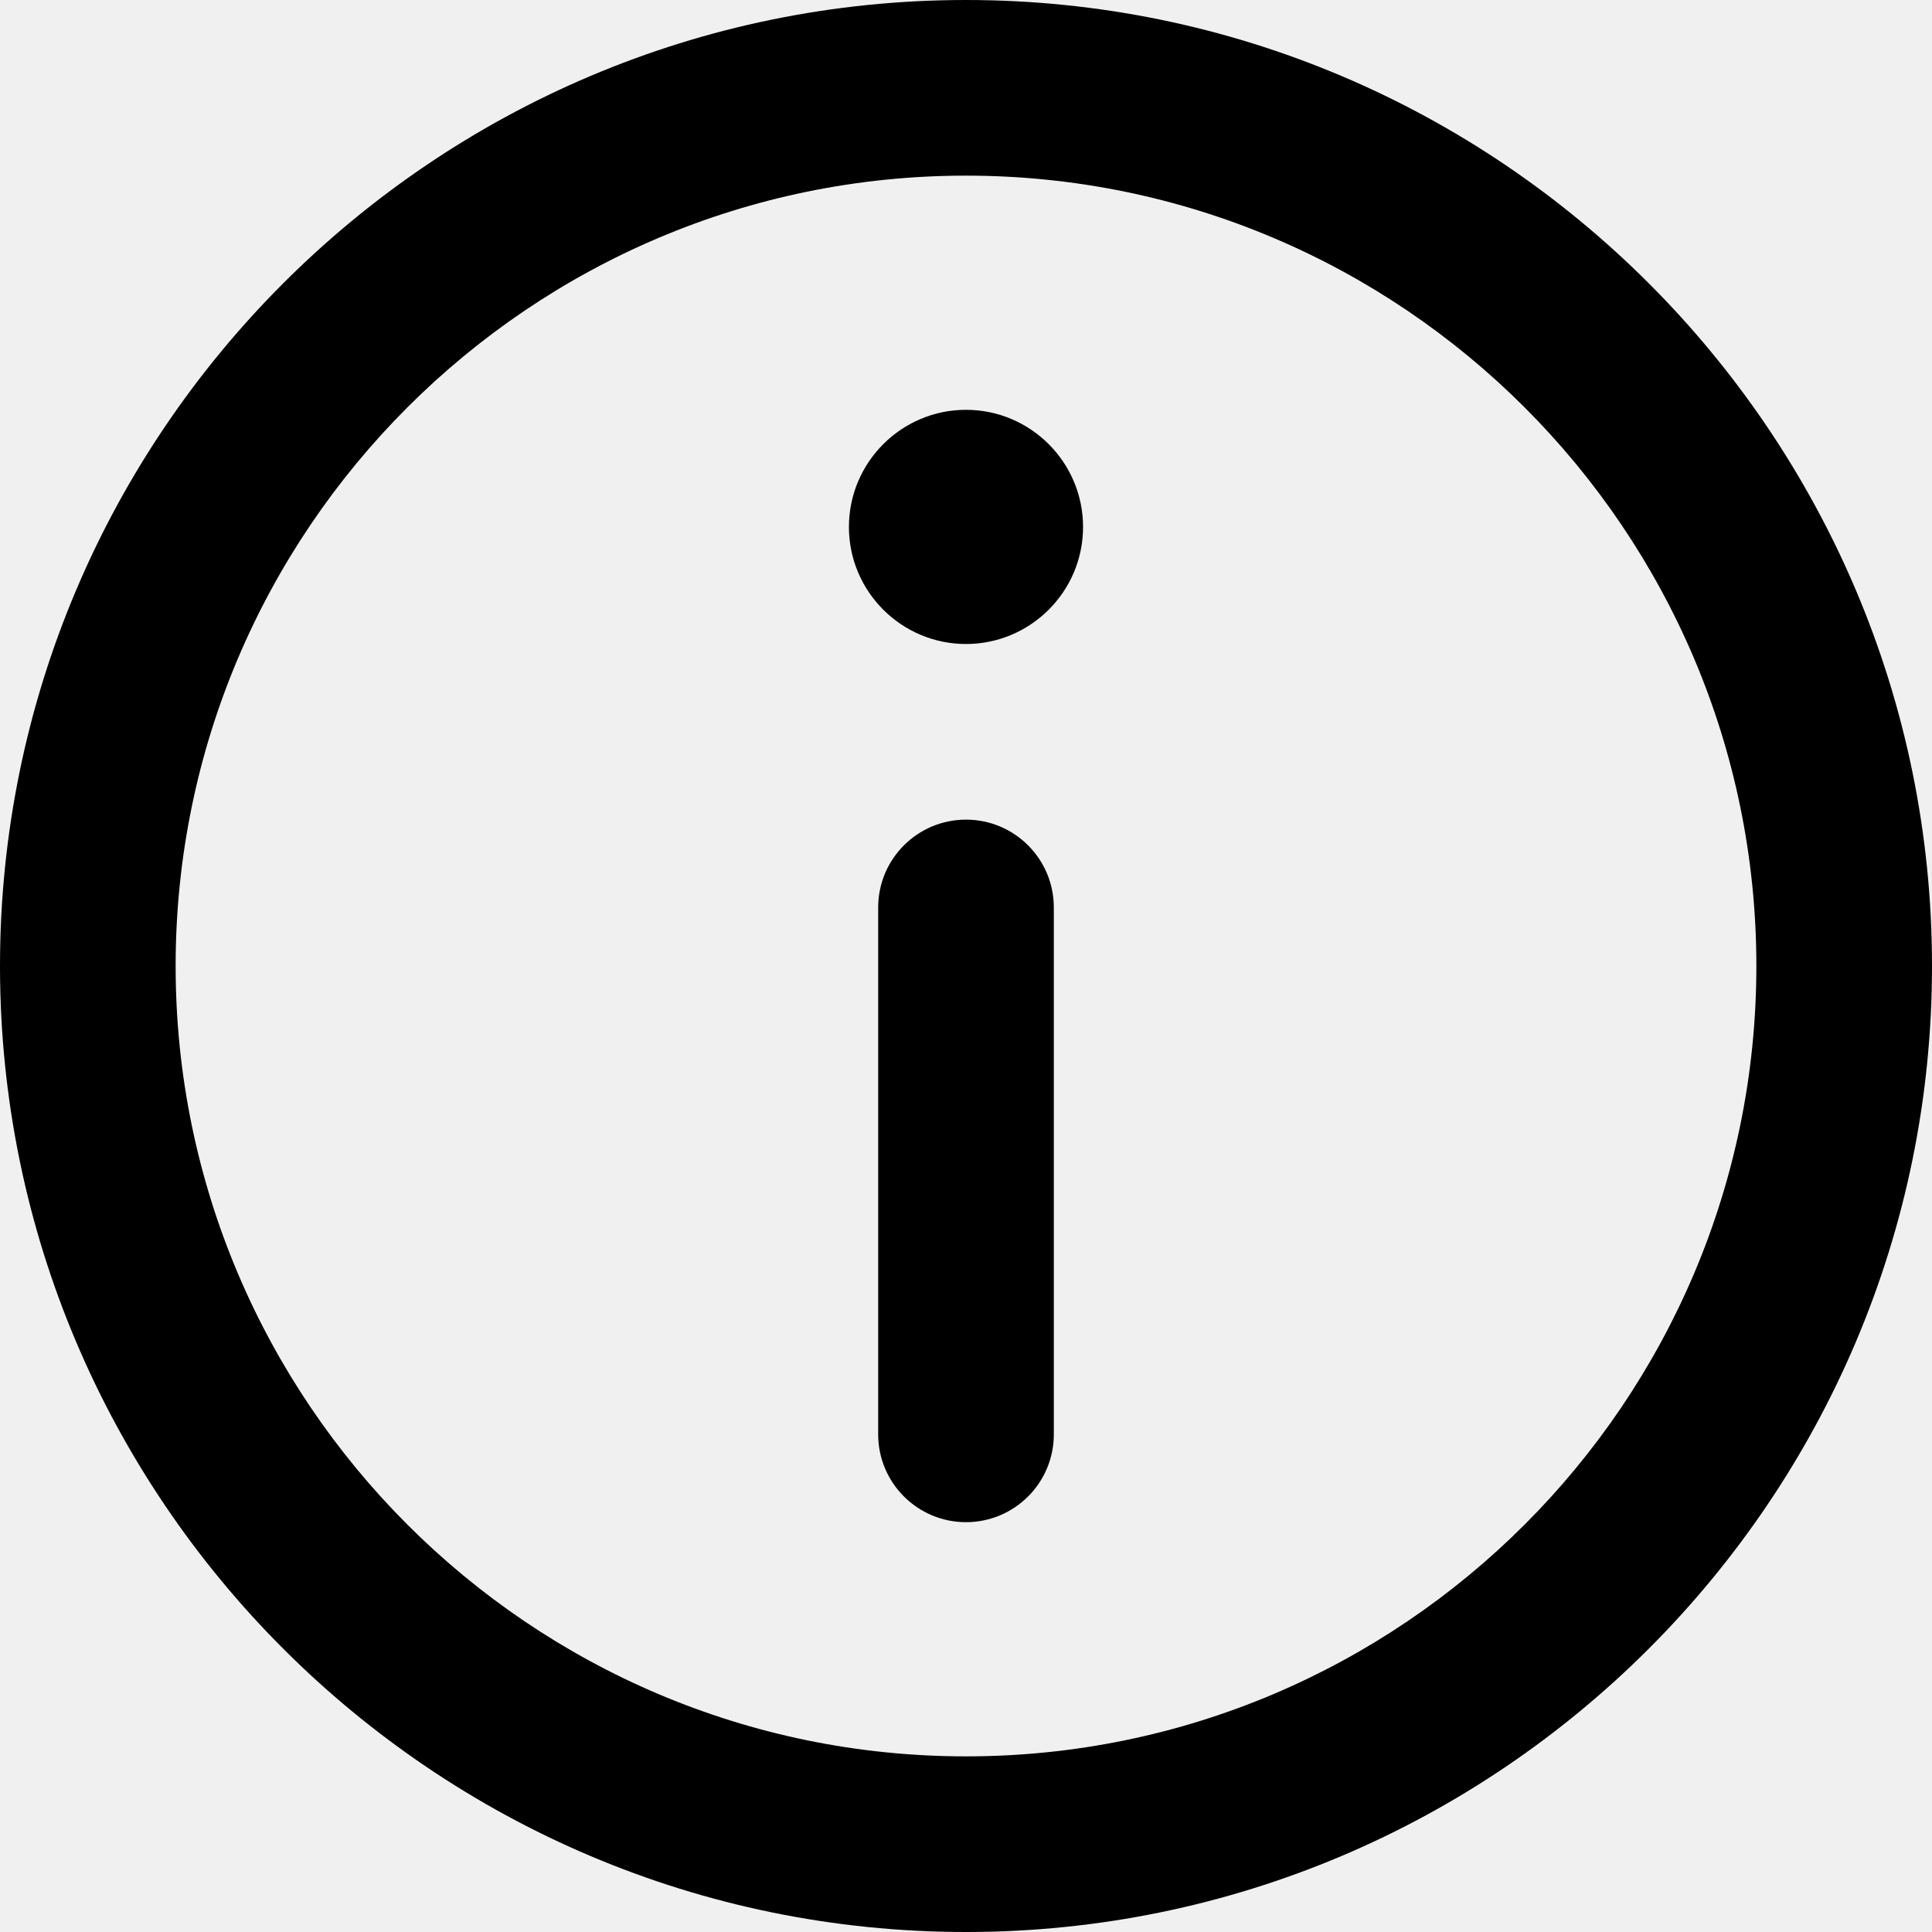
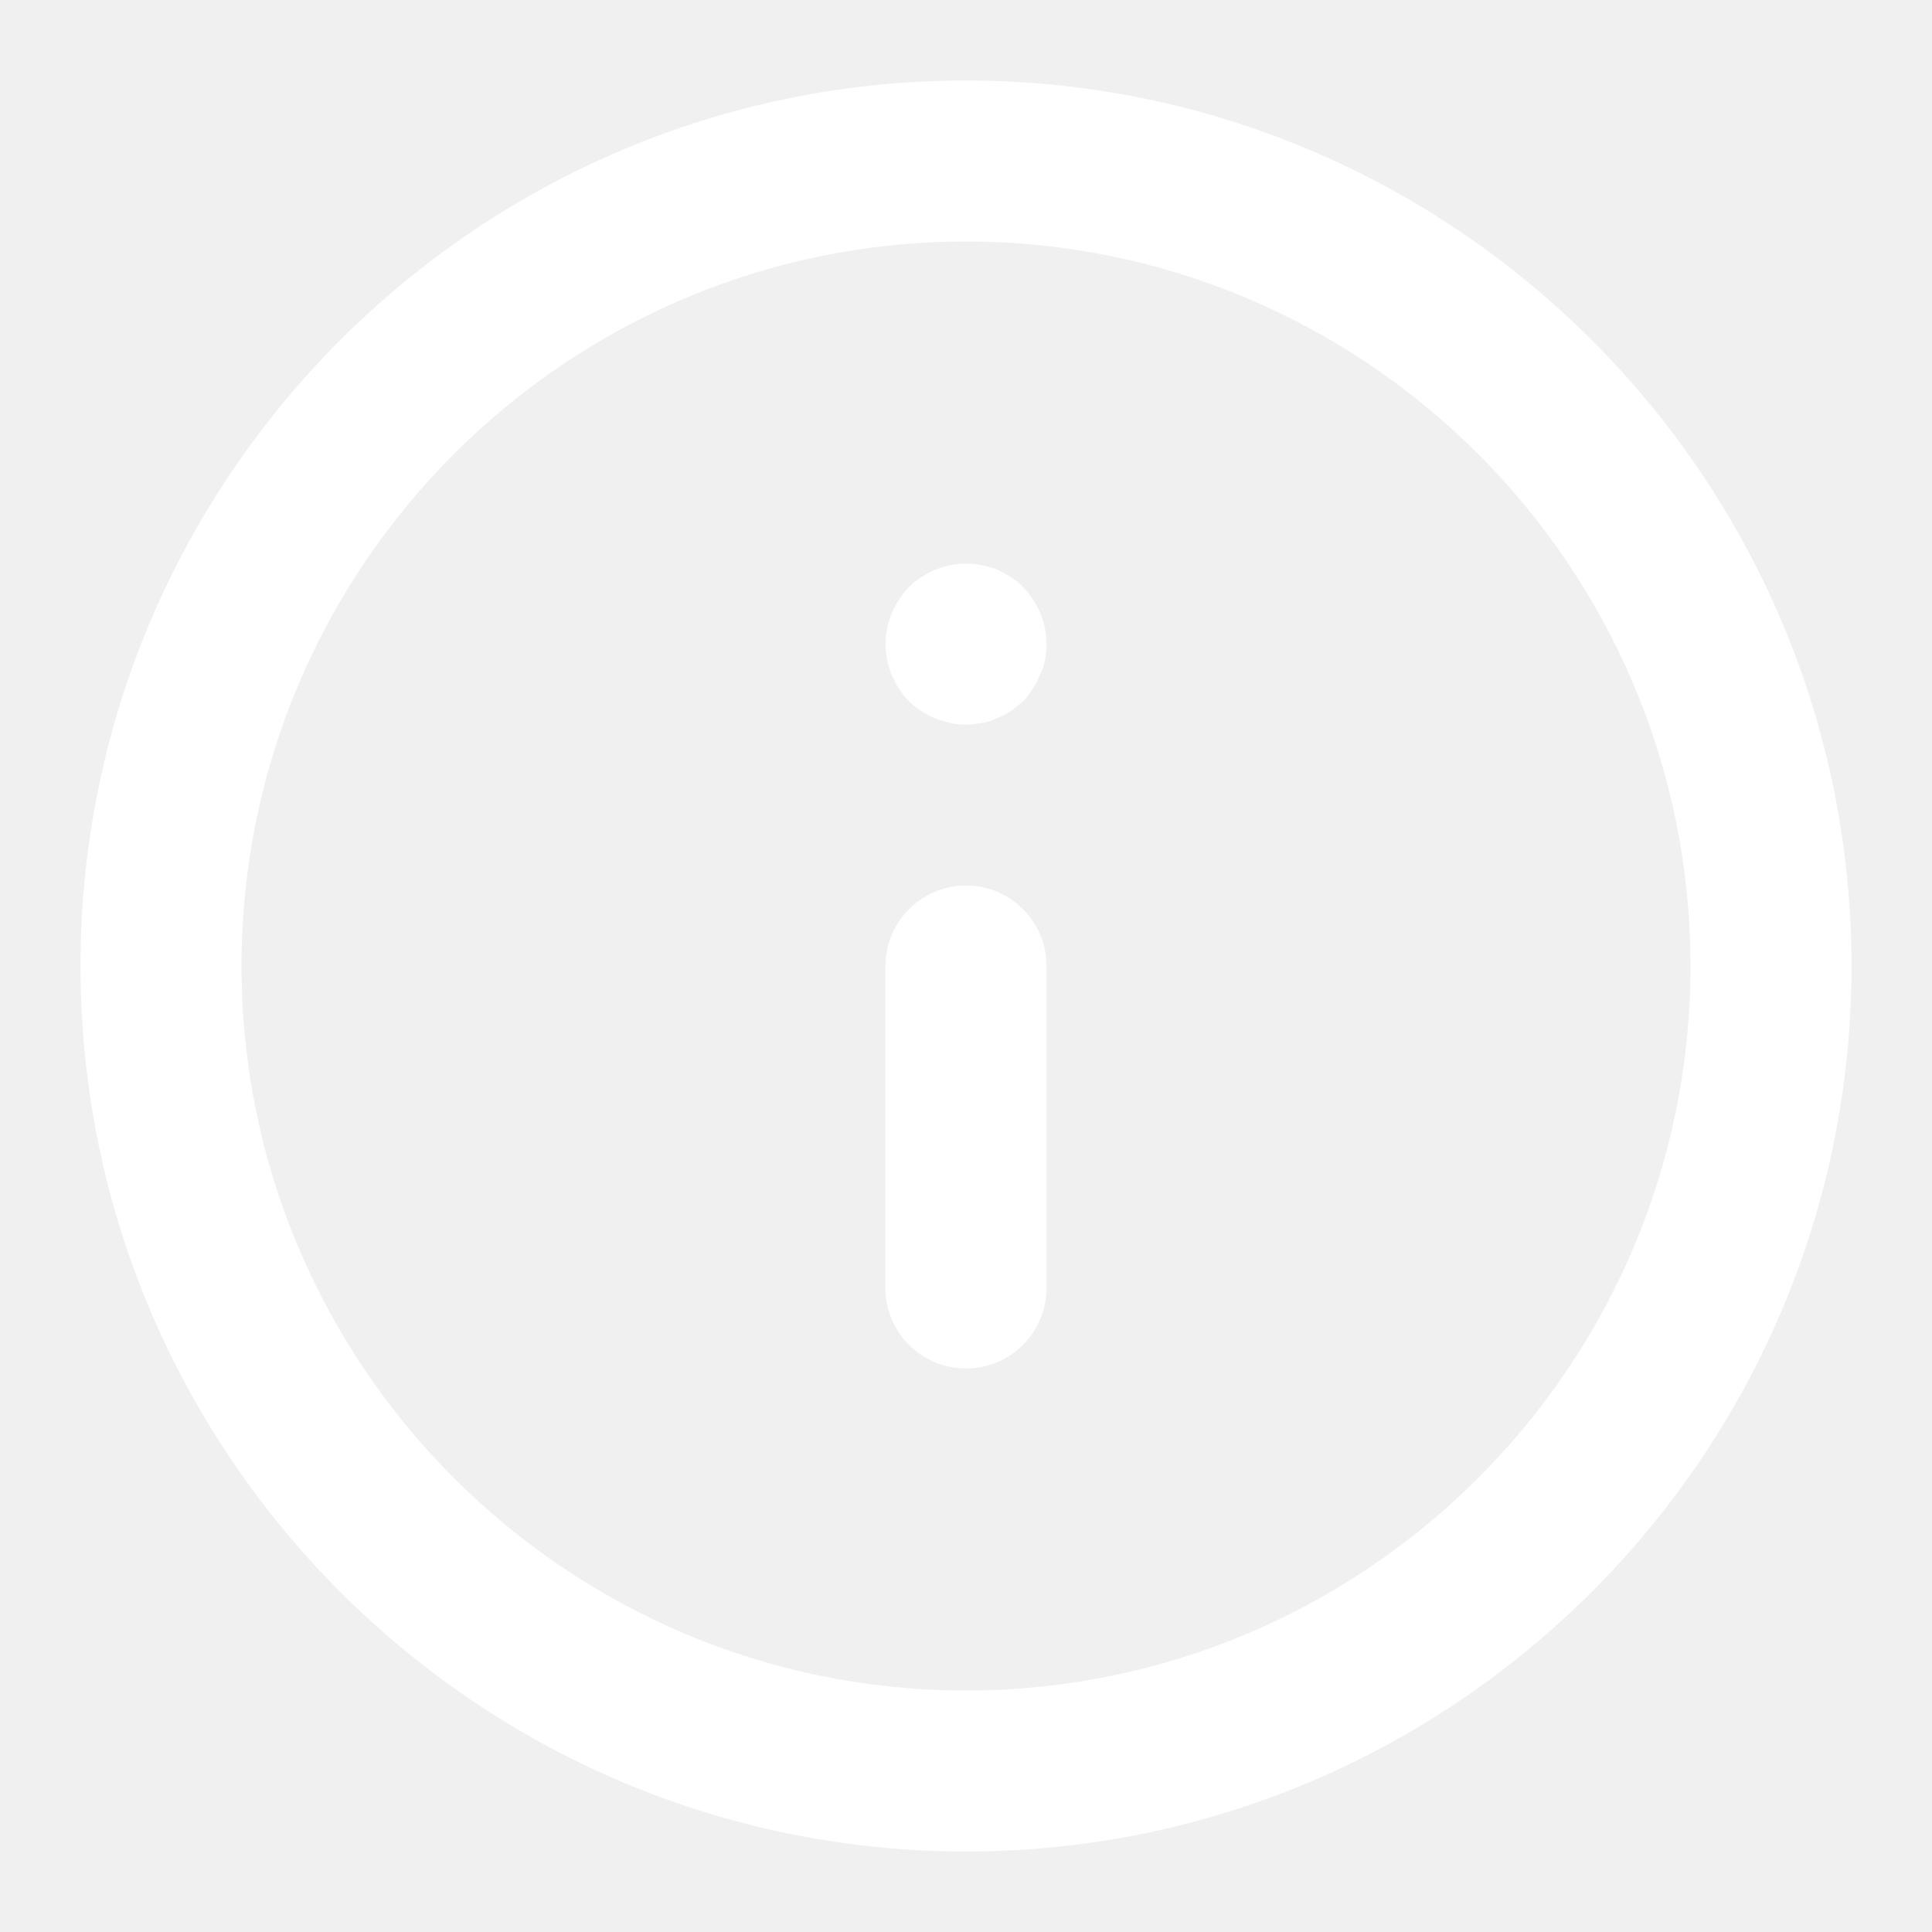
- <svg xmlns="http://www.w3.org/2000/svg" version="1.1" id="Capa_1" x="0px" y="0px" viewBox="0 0 330 330" style="enable-background:new 0 0 330 330;" xml:space="preserve">
-   <g>
-     <path d="M165,0C74.019,0,0,74.02,0,165.001C0,255.982,74.019,330,165,330s165-74.018,165-164.999C330,74.02,255.981,0,165,0z    M165,300c-74.44,0-135-60.56-135-134.999C30,90.562,90.56,30,165,30s135,60.562,135,135.001C300,239.44,239.439,300,165,300z" />
-     <path d="M164.998,70c-11.026,0-19.996,8.976-19.996,20.009c0,11.023,8.97,19.991,19.996,19.991   c11.026,0,19.996-8.968,19.996-19.991C184.994,78.976,176.024,70,164.998,70z" />
-     <path d="M165,140c-8.284,0-15,6.716-15,15v90c0,8.284,6.716,15,15,15c8.284,0,15-6.716,15-15v-90C180,146.716,173.284,140,165,140z   " />
+ <svg xmlns="http://www.w3.org/2000/svg" xmlns:xlink="http://www.w3.org/1999/xlink" width="24px" height="24px" viewBox="0 0 24 24" version="1.1">
+   <defs>
+     <path d="M11,0 C17.065,0 22,4.935 22,11 C22,17.065 17.065,22 11,22 C4.935,22 0,17.065 0,11 C0,4.935 4.935,0 11,0 Z M11,2 C6.038,2 2,6.038 2,11 C2,15.963 6.038,20 11,20 C15.963,20 20,15.963 20,11 C20,6.038 15.963,2 11,2 Z M11,10 C11.552,10 12,10.448 12,11 L12,11 L12,15 C12,15.553 11.552,16 11,16 C10.448,16 10,15.553 10,15 L10,15 L10,11 C10,10.448 10.448,10 11,10 Z M10.29,6.292 C10.53,6.062 10.87,5.952 11.2,6.022 C11.26,6.032 11.32,6.052 11.38,6.072 C11.44,6.102 11.5,6.132 11.56,6.172 C11.61,6.202 11.66,6.242 11.71,6.292 C11.89,6.482 12,6.732 12,7.002 C12,7.132 11.98,7.262 11.92,7.382 C11.87,7.502 11.8,7.612 11.71,7.712 L11.71,7.712 L11.56,7.832 C11.5,7.872 11.44,7.902 11.38,7.922 C11.32,7.952 11.26,7.972 11.2,7.982 C11.13,7.992 11.06,8.002 11,8.002 C10.74,8.002 10.48,7.892 10.29,7.712 C10.11,7.522 10,7.262 10,7.002 C10,6.742 10.11,6.482 10.29,6.292 Z" id="path-1" />
+   </defs>
+   <g id="icons-/-info" stroke="none" stroke-width="1" fill="none" fill-rule="evenodd">
+     <g id="Icons/Alert/Info" transform="translate(1, 1)">
+       <mask id="mask-2" fill="white">
+         <use xlink:href="#path-1" />
+       </mask>
+       <use id="Icon-Info" fill="#FFFFFF" xlink:href="#path-1" />
+     </g>
  </g>
-   <g>
- </g>
-   <g>
- </g>
-   <g>
- </g>
-   <g>
- </g>
-   <g>
- </g>
-   <g>
- </g>
-   <g>
- </g>
-   <g>
- </g>
-   <g>
- </g>
-   <g>
- </g>
-   <g>
- </g>
-   <g>
- </g>
-   <g>
- </g>
-   <g>
- </g>
-   <g>
- </g>
</svg>
